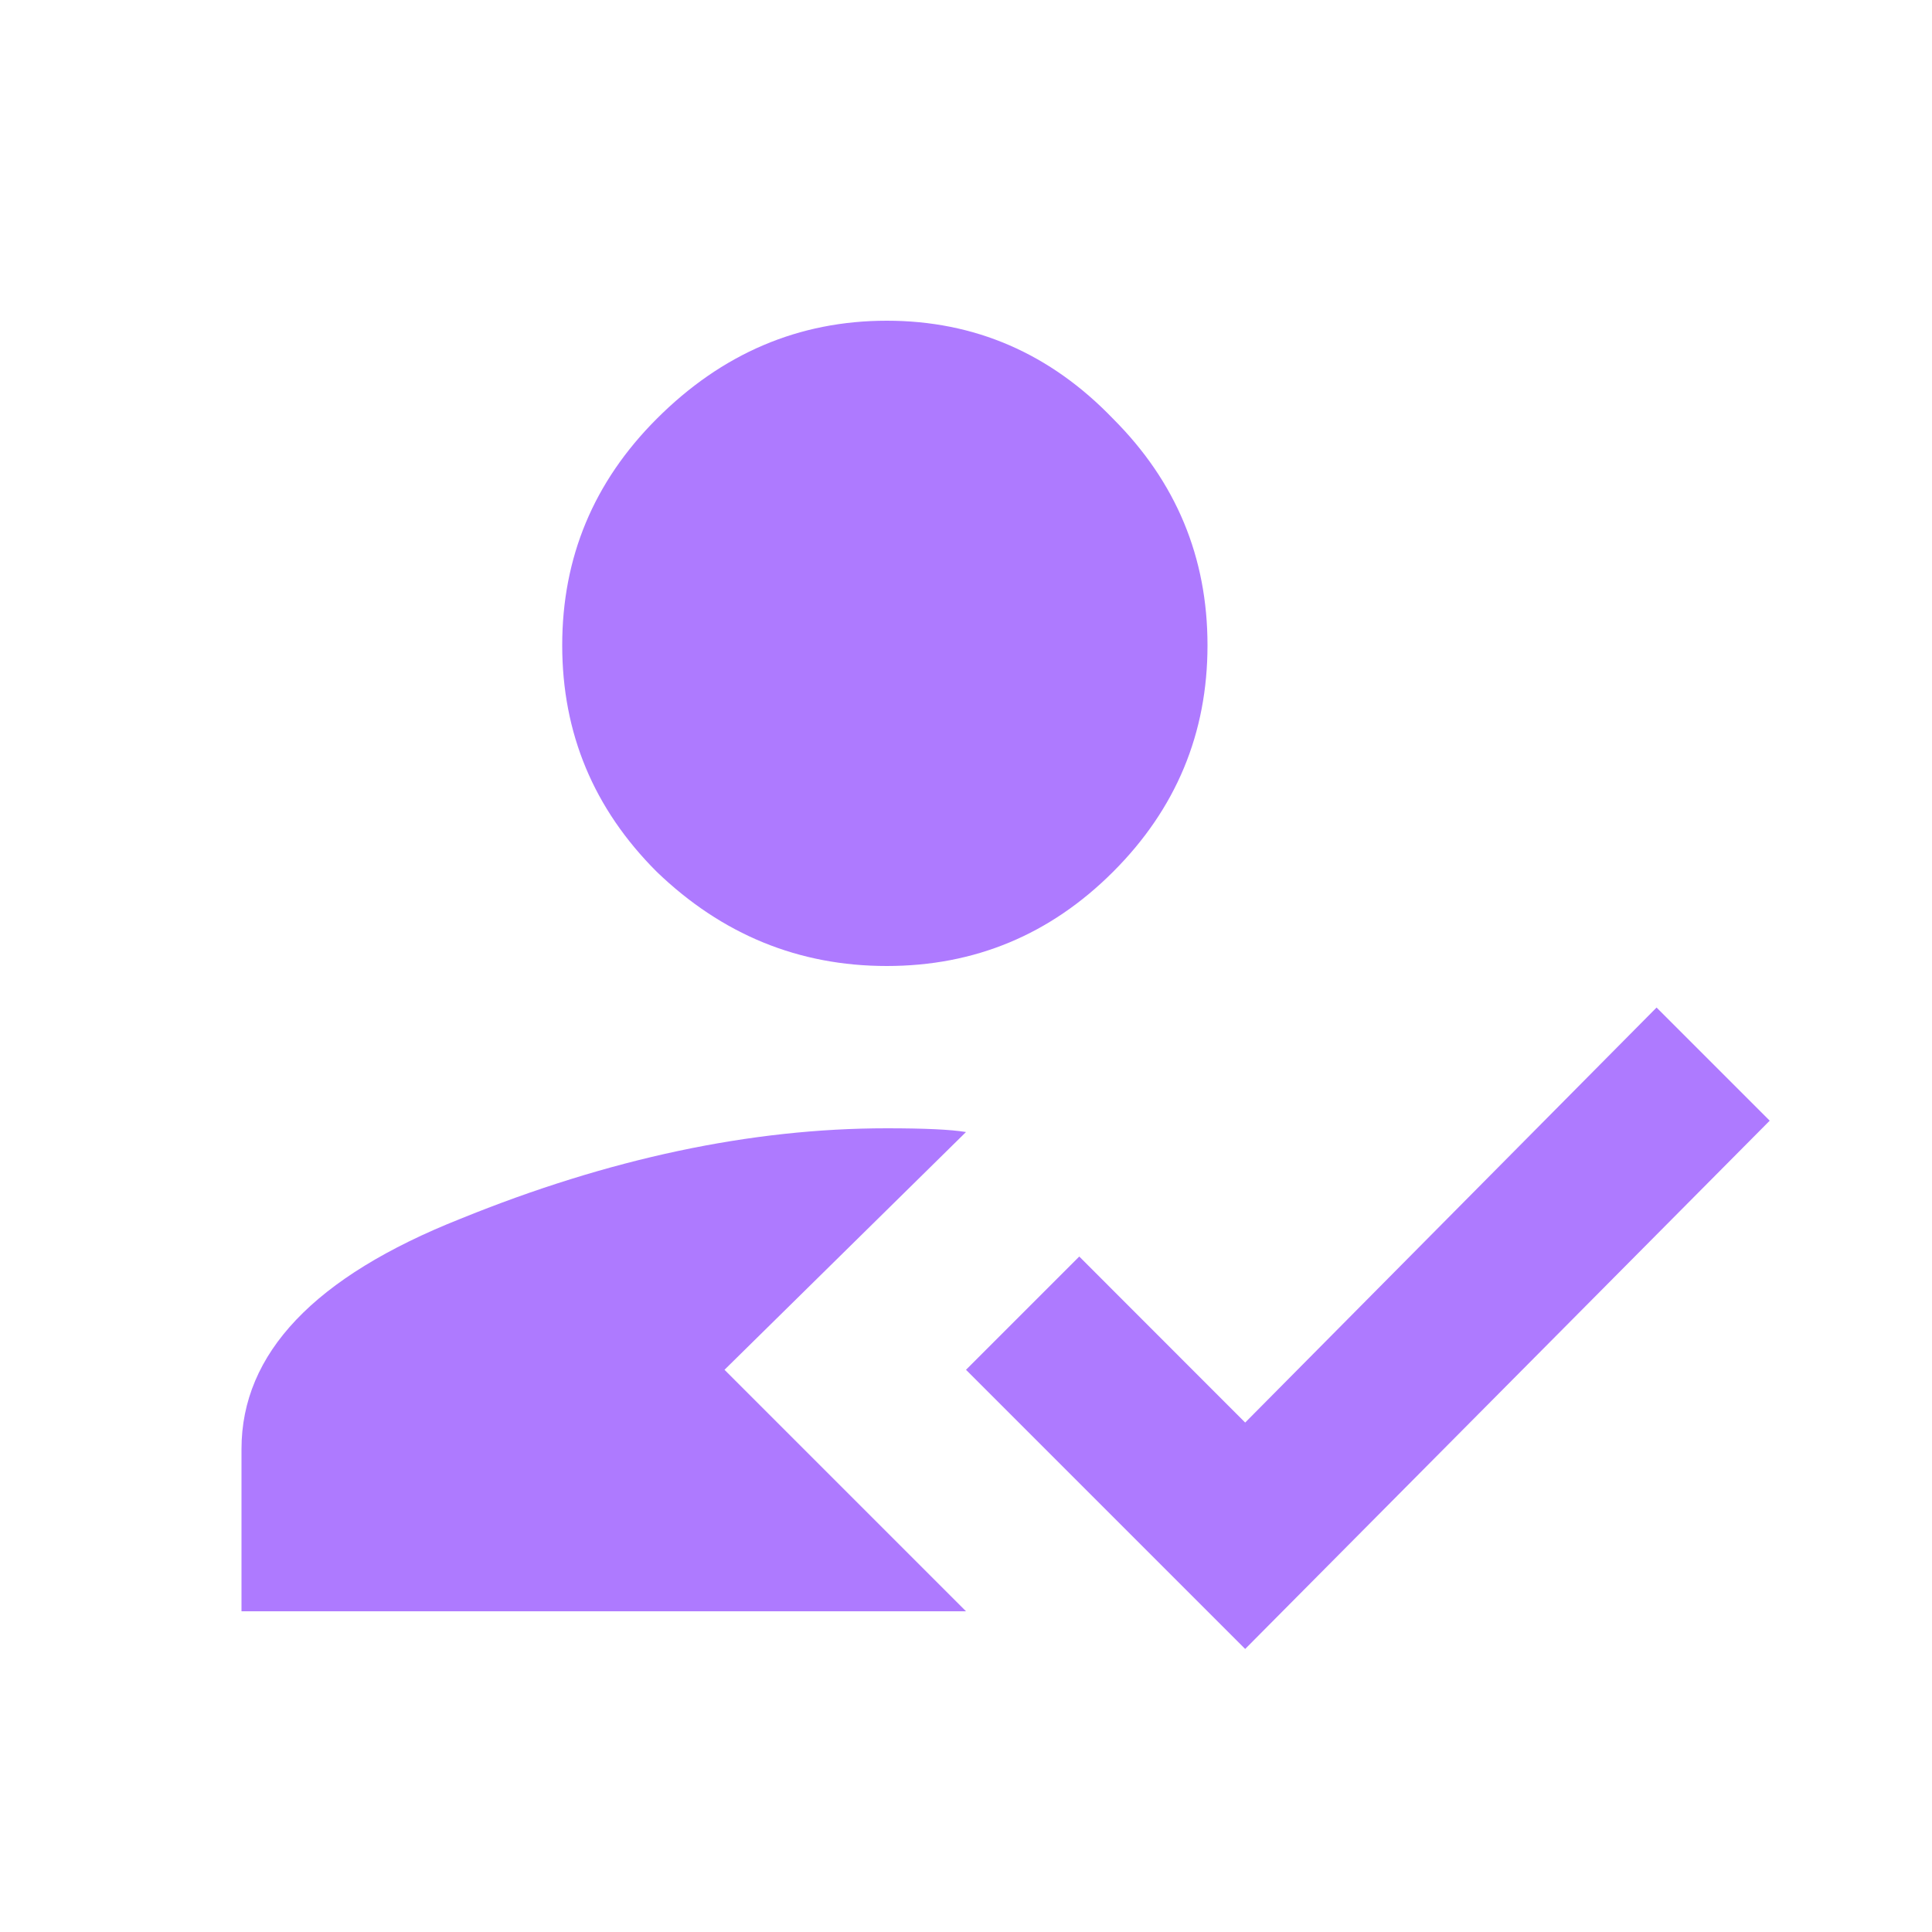
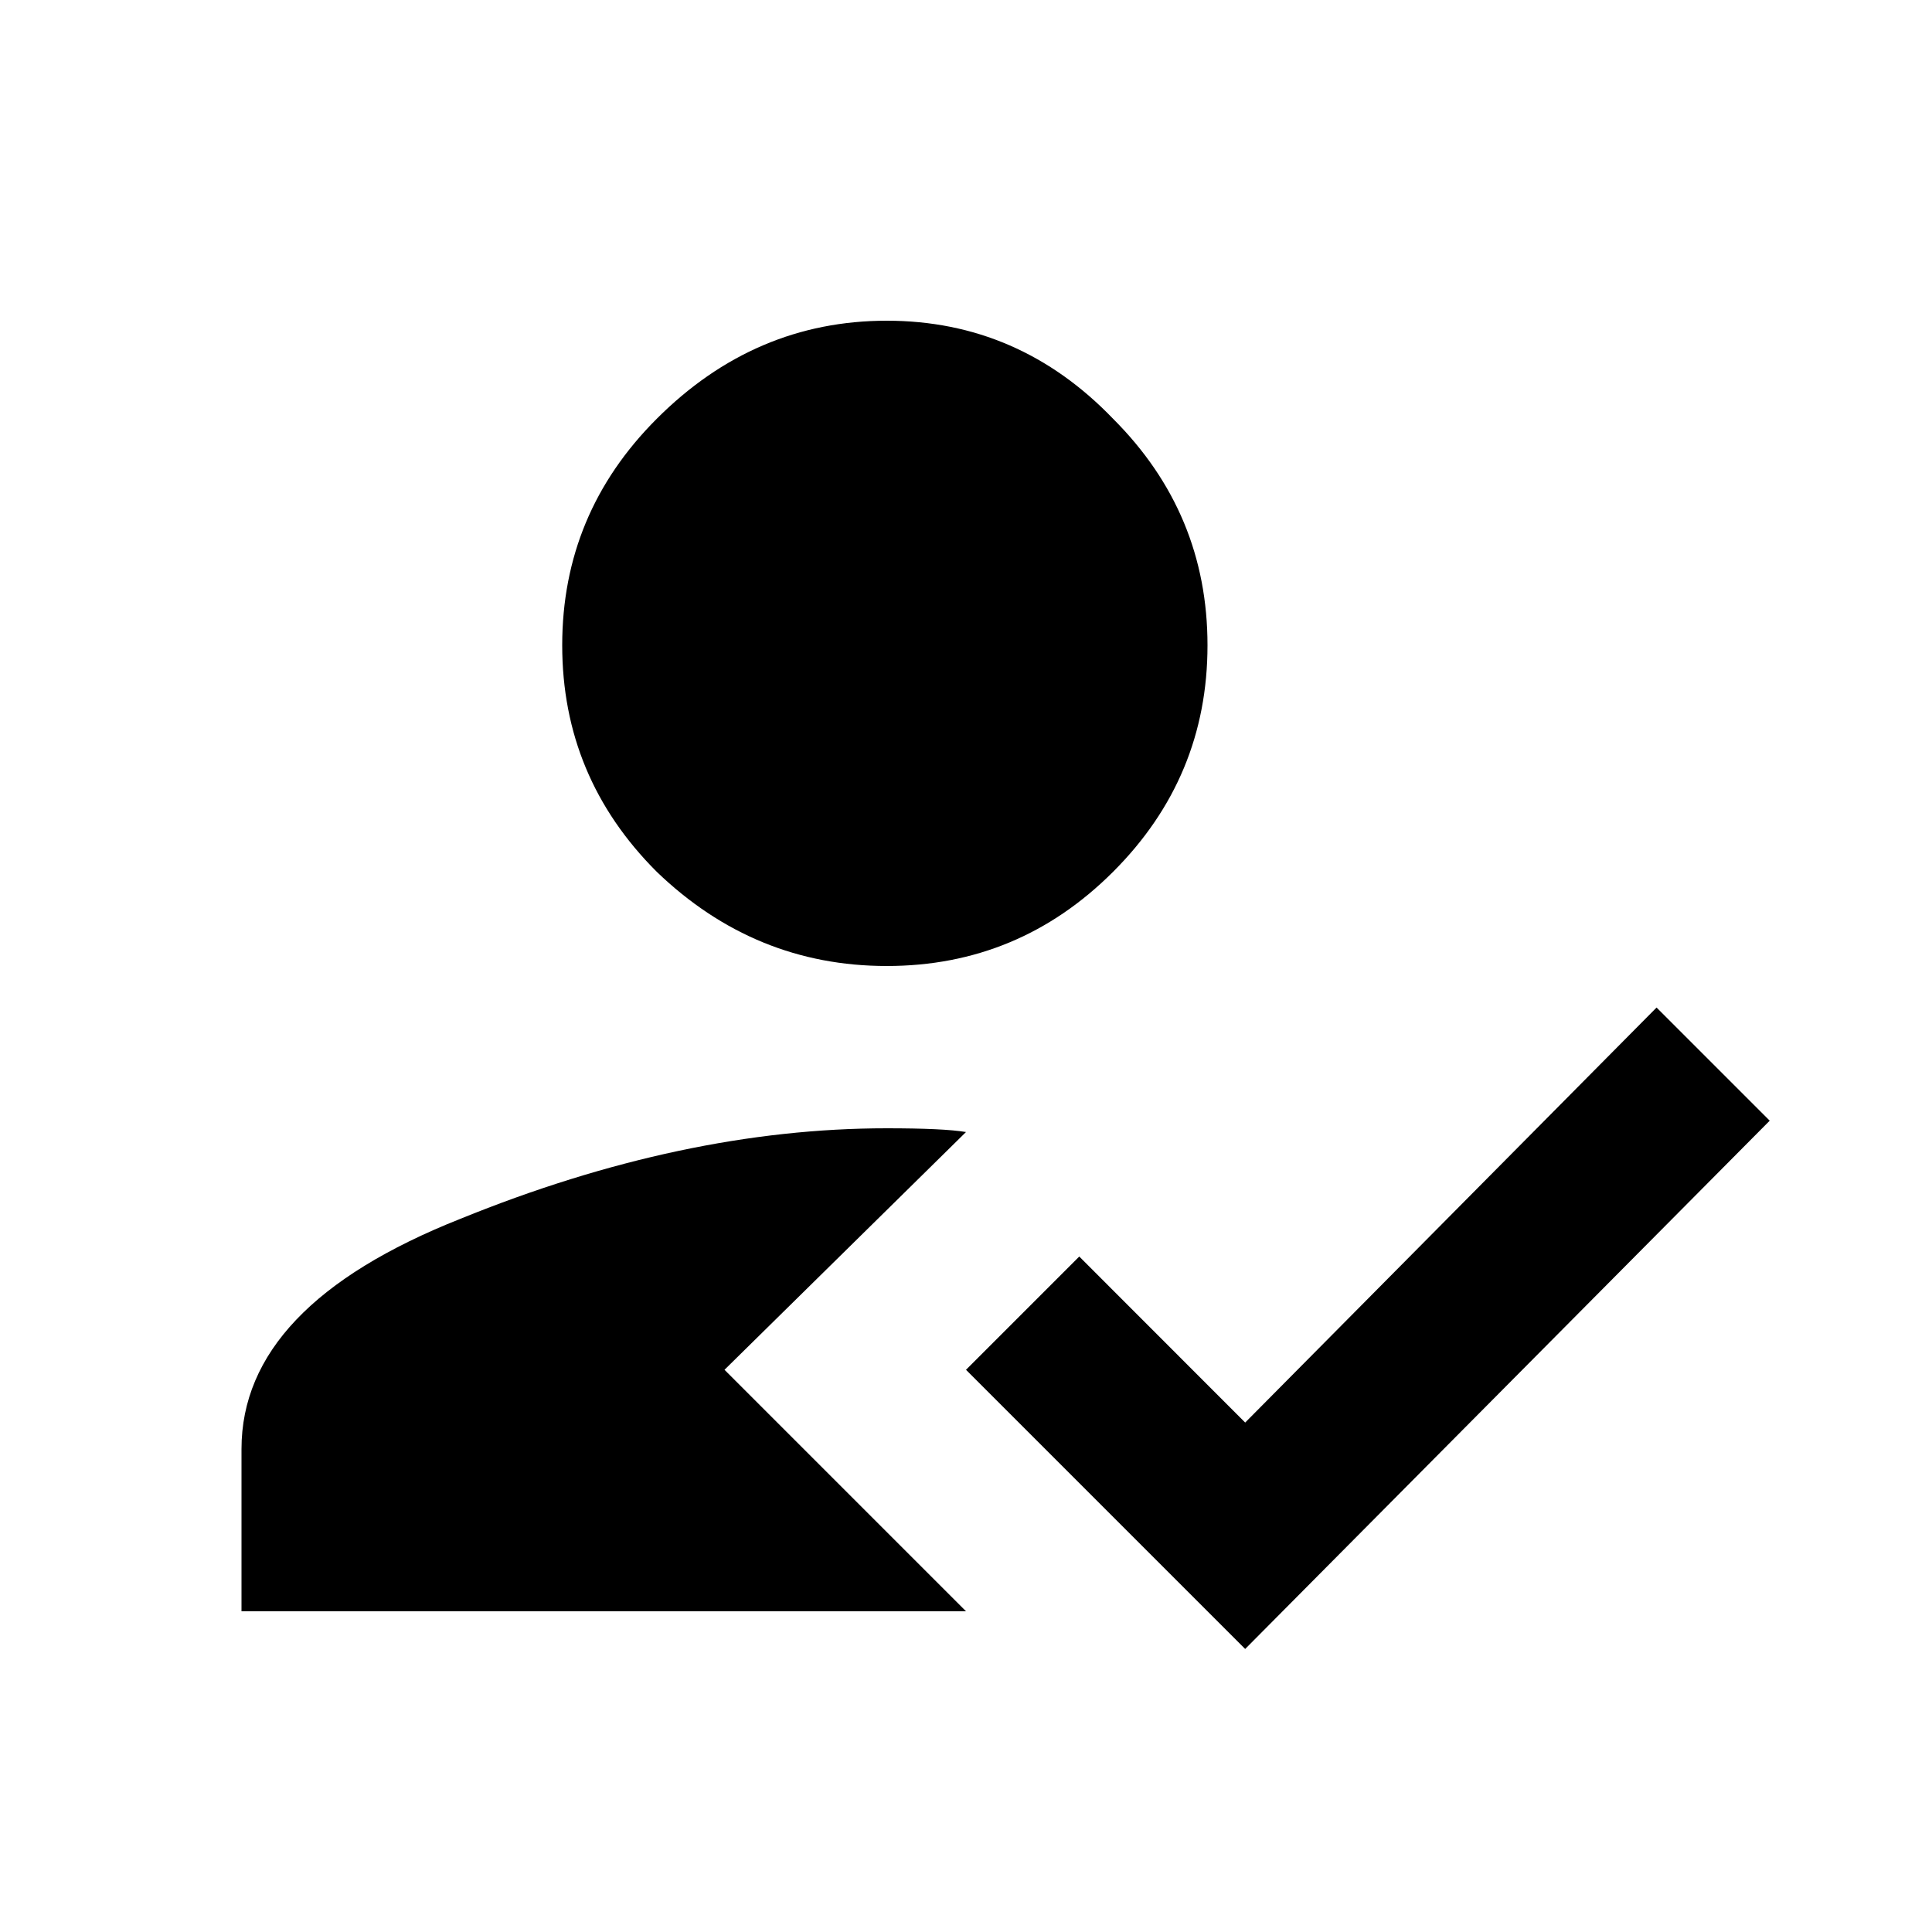
<svg xmlns="http://www.w3.org/2000/svg" width="16" height="16" viewBox="0 0 16 16" fill="none" id="subscriber">
-   <path d="M10.312 13.656L8 11.344L8.938 10.406L10.312 11.781L13.719 8.344L14.656 9.281L10.312 13.656ZM9.219 7.219C8.698 7.74 8.073 8 7.344 8C6.615 8 5.979 7.74 5.438 7.219C4.917 6.698 4.656 6.073 4.656 5.344C4.656 4.615 4.917 3.99 5.438 3.469C5.979 2.927 6.615 2.656 7.344 2.656C8.073 2.656 8.698 2.927 9.219 3.469C9.74 3.99 10 4.615 10 5.344C10 6.073 9.74 6.698 9.219 7.219ZM6 11.344L8 13.344H2V12C2 11.208 2.604 10.573 3.812 10.094C5.042 9.594 6.219 9.344 7.344 9.344C7.656 9.344 7.875 9.354 8 9.375L6 11.344Z" fill="#AE7AFF" />
+   <path d="M10.312 13.656L8 11.344L8.938 10.406L10.312 11.781L13.719 8.344L14.656 9.281L10.312 13.656ZM9.219 7.219C8.698 7.74 8.073 8 7.344 8C6.615 8 5.979 7.74 5.438 7.219C4.917 6.698 4.656 6.073 4.656 5.344C4.656 4.615 4.917 3.99 5.438 3.469C5.979 2.927 6.615 2.656 7.344 2.656C8.073 2.656 8.698 2.927 9.219 3.469C9.74 3.99 10 4.615 10 5.344C10 6.073 9.74 6.698 9.219 7.219ZM6 11.344L8 13.344H2V12C2 11.208 2.604 10.573 3.812 10.094C5.042 9.594 6.219 9.344 7.344 9.344C7.656 9.344 7.875 9.354 8 9.375L6 11.344Z" fill="currentColor" />
</svg>
